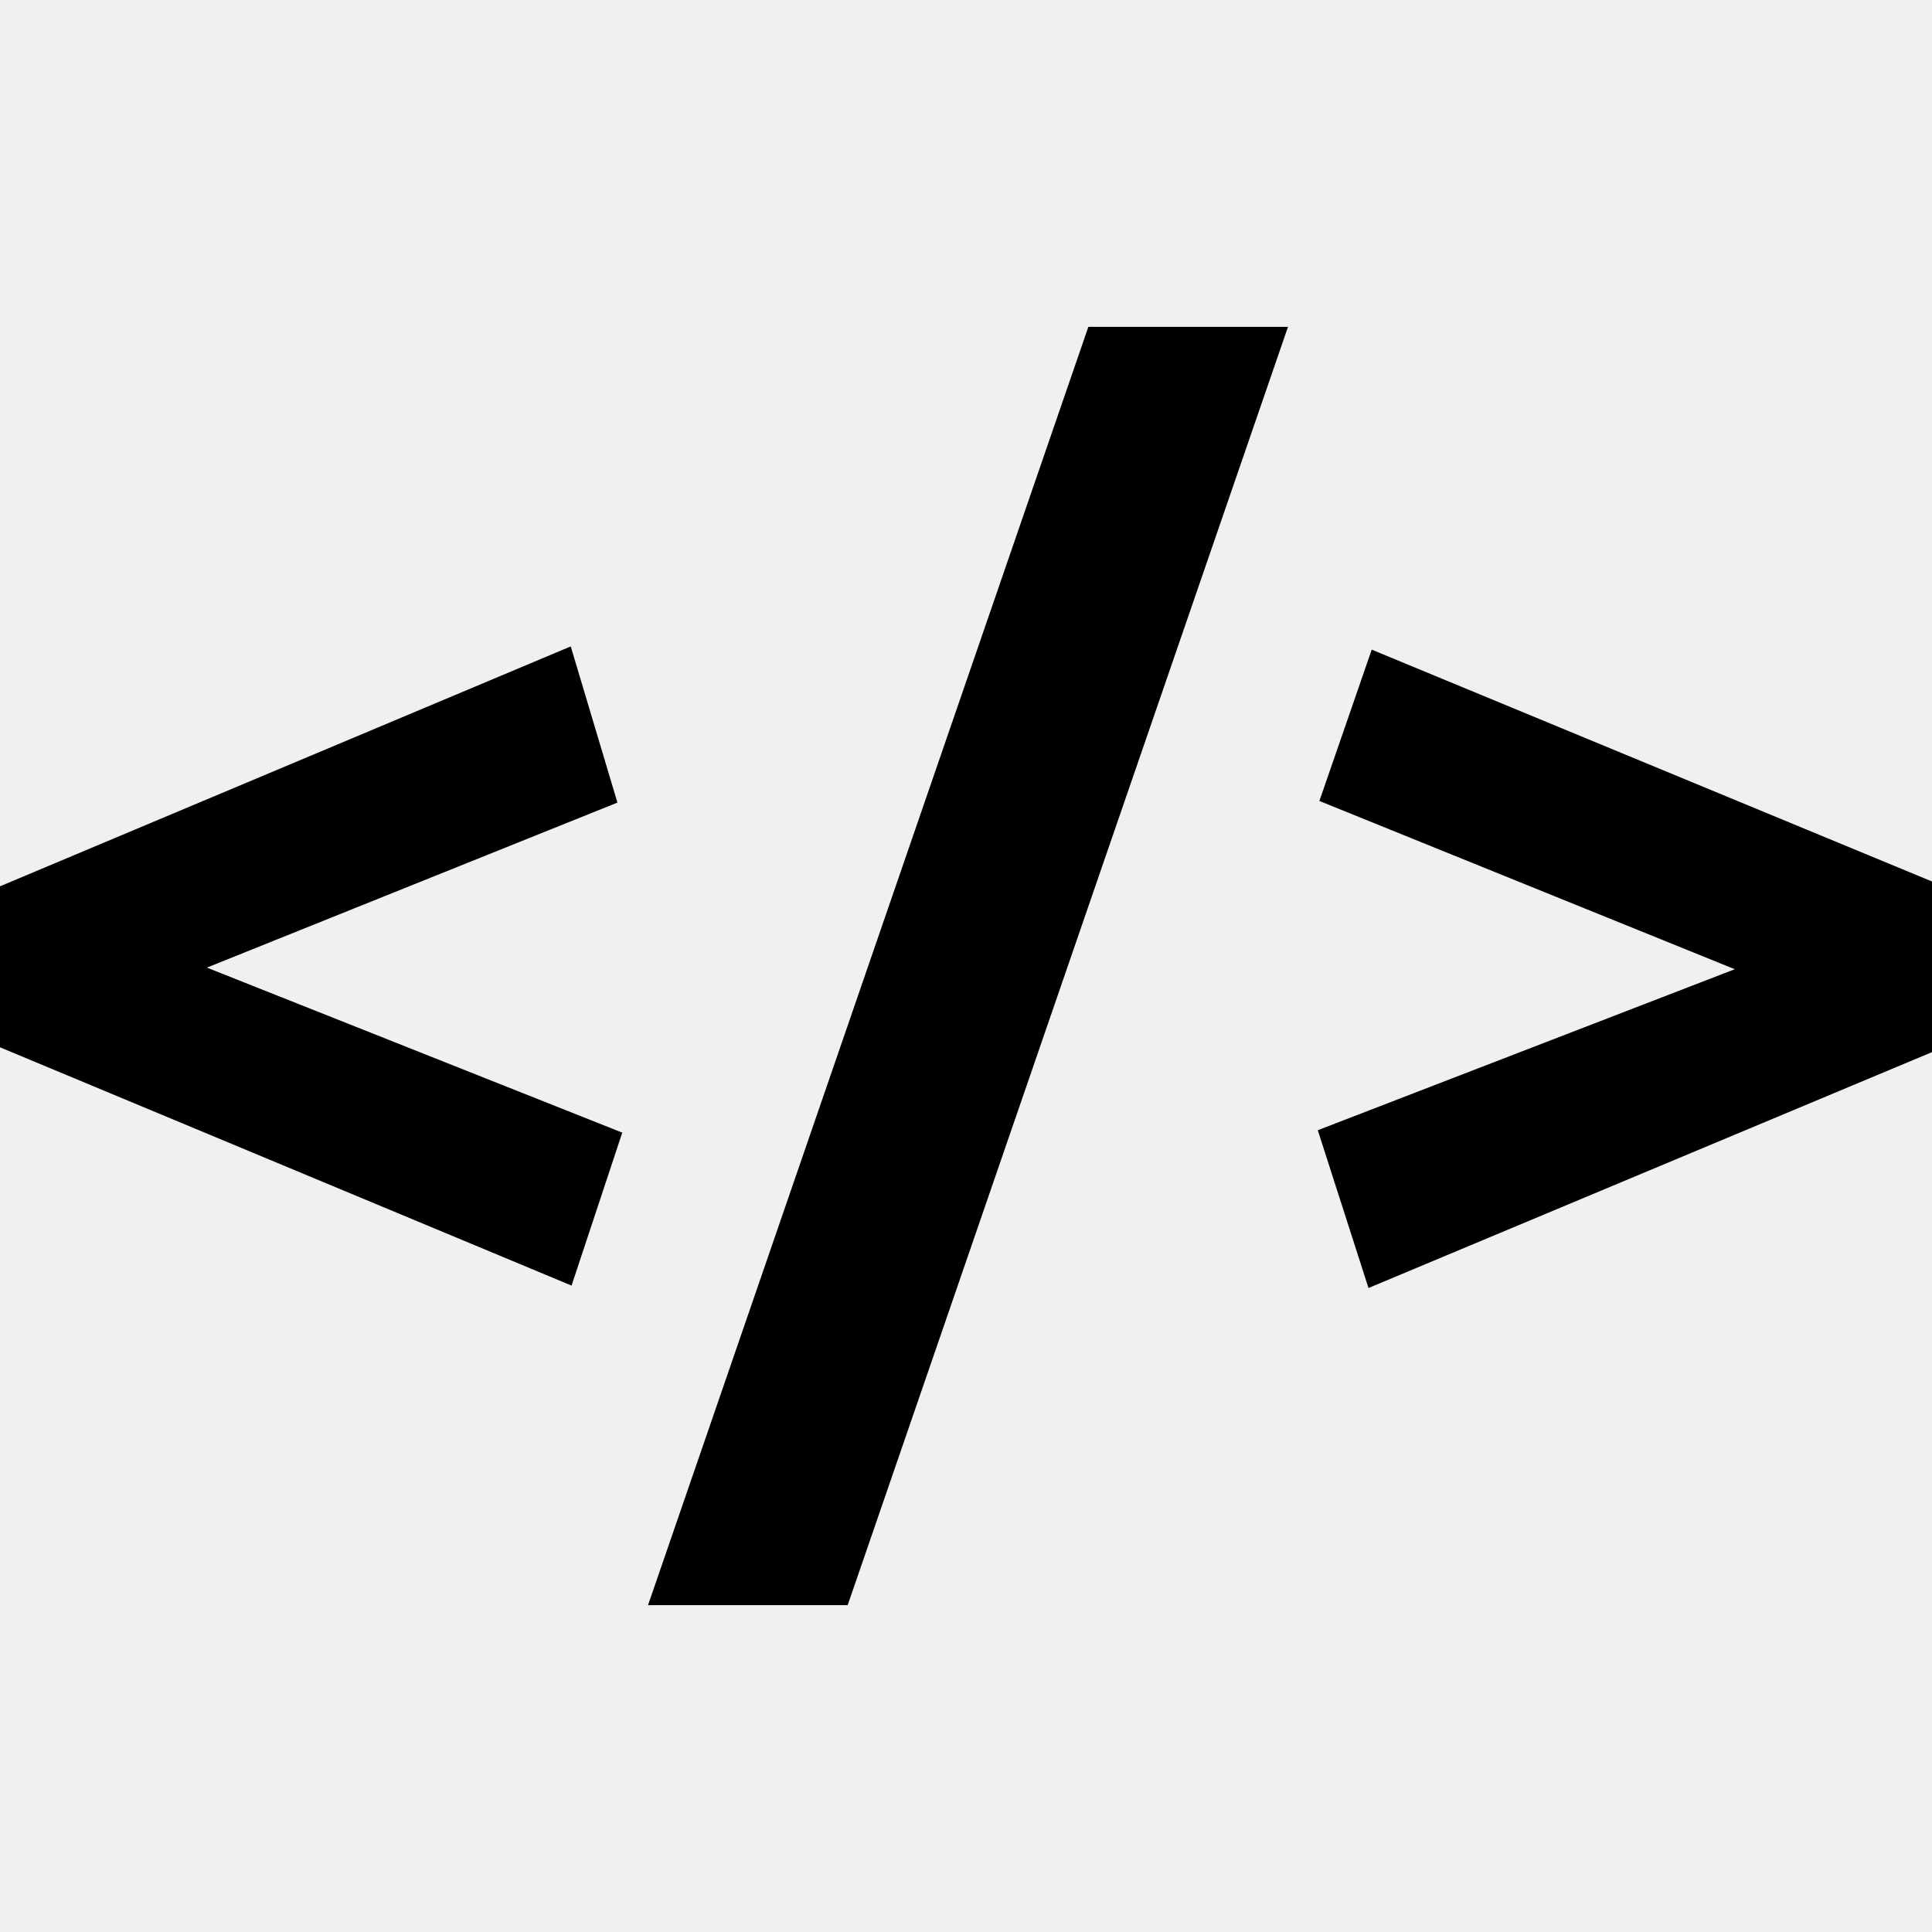
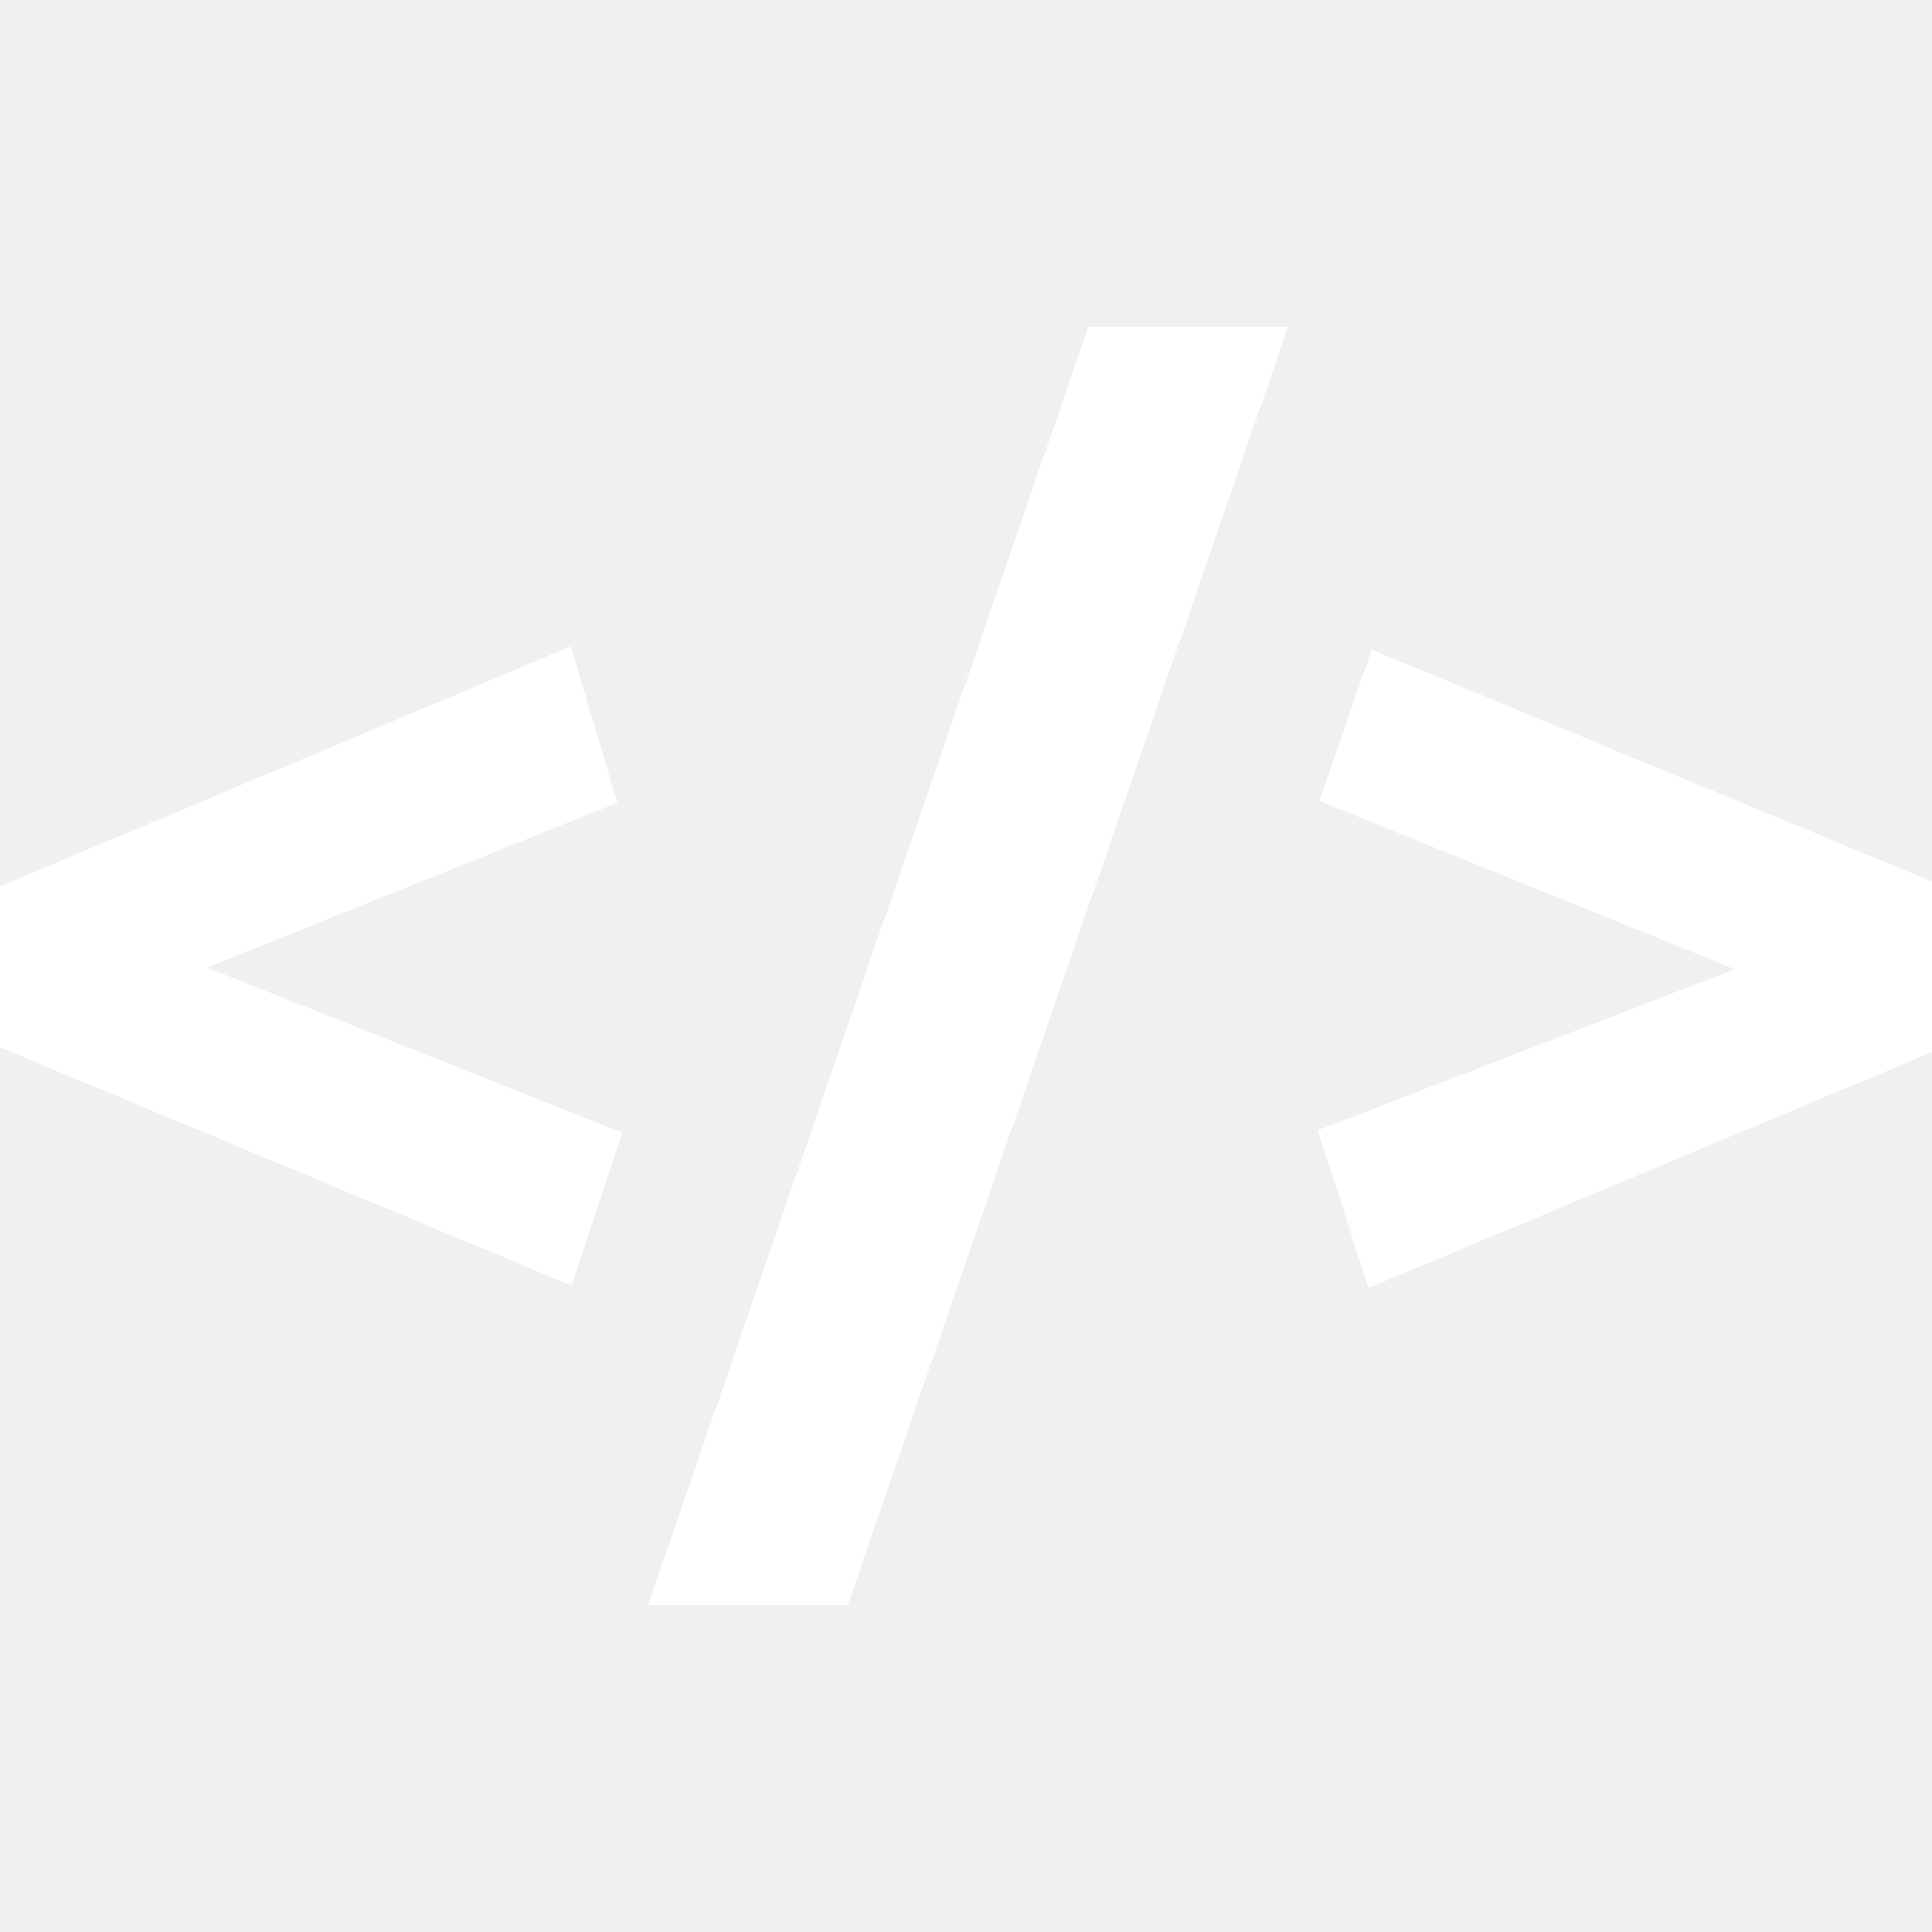
<svg xmlns="http://www.w3.org/2000/svg" role="img" viewBox="0 0 24 24" id="Htmx--Streamline-Simple-Icons" height="24" width="24">
-   <path d="M0 13.01v-2l7.09 -2.98 0.58 1.94 -5.1 2.05 5.16 2.05 -0.63 1.9Zm16.37 1.03 5.18 -2 -5.16 -2.09 0.65 -1.88L24 10.95v2.12L17 16zm-2.85 -9.98H16l-5.47 15.88H8.05Z" fill="#000000" stroke-width="1" />
+   <path d="M0 13.01v-2l7.09 -2.98 0.58 1.94 -5.1 2.05 5.16 2.05 -0.63 1.9Zm16.37 1.03 5.18 -2 -5.16 -2.09 0.65 -1.88L24 10.95v2.12L17 16zm-2.85 -9.98H16l-5.47 15.88H8.05Z" fill="#FFF" stroke-width="1" />
</svg>
